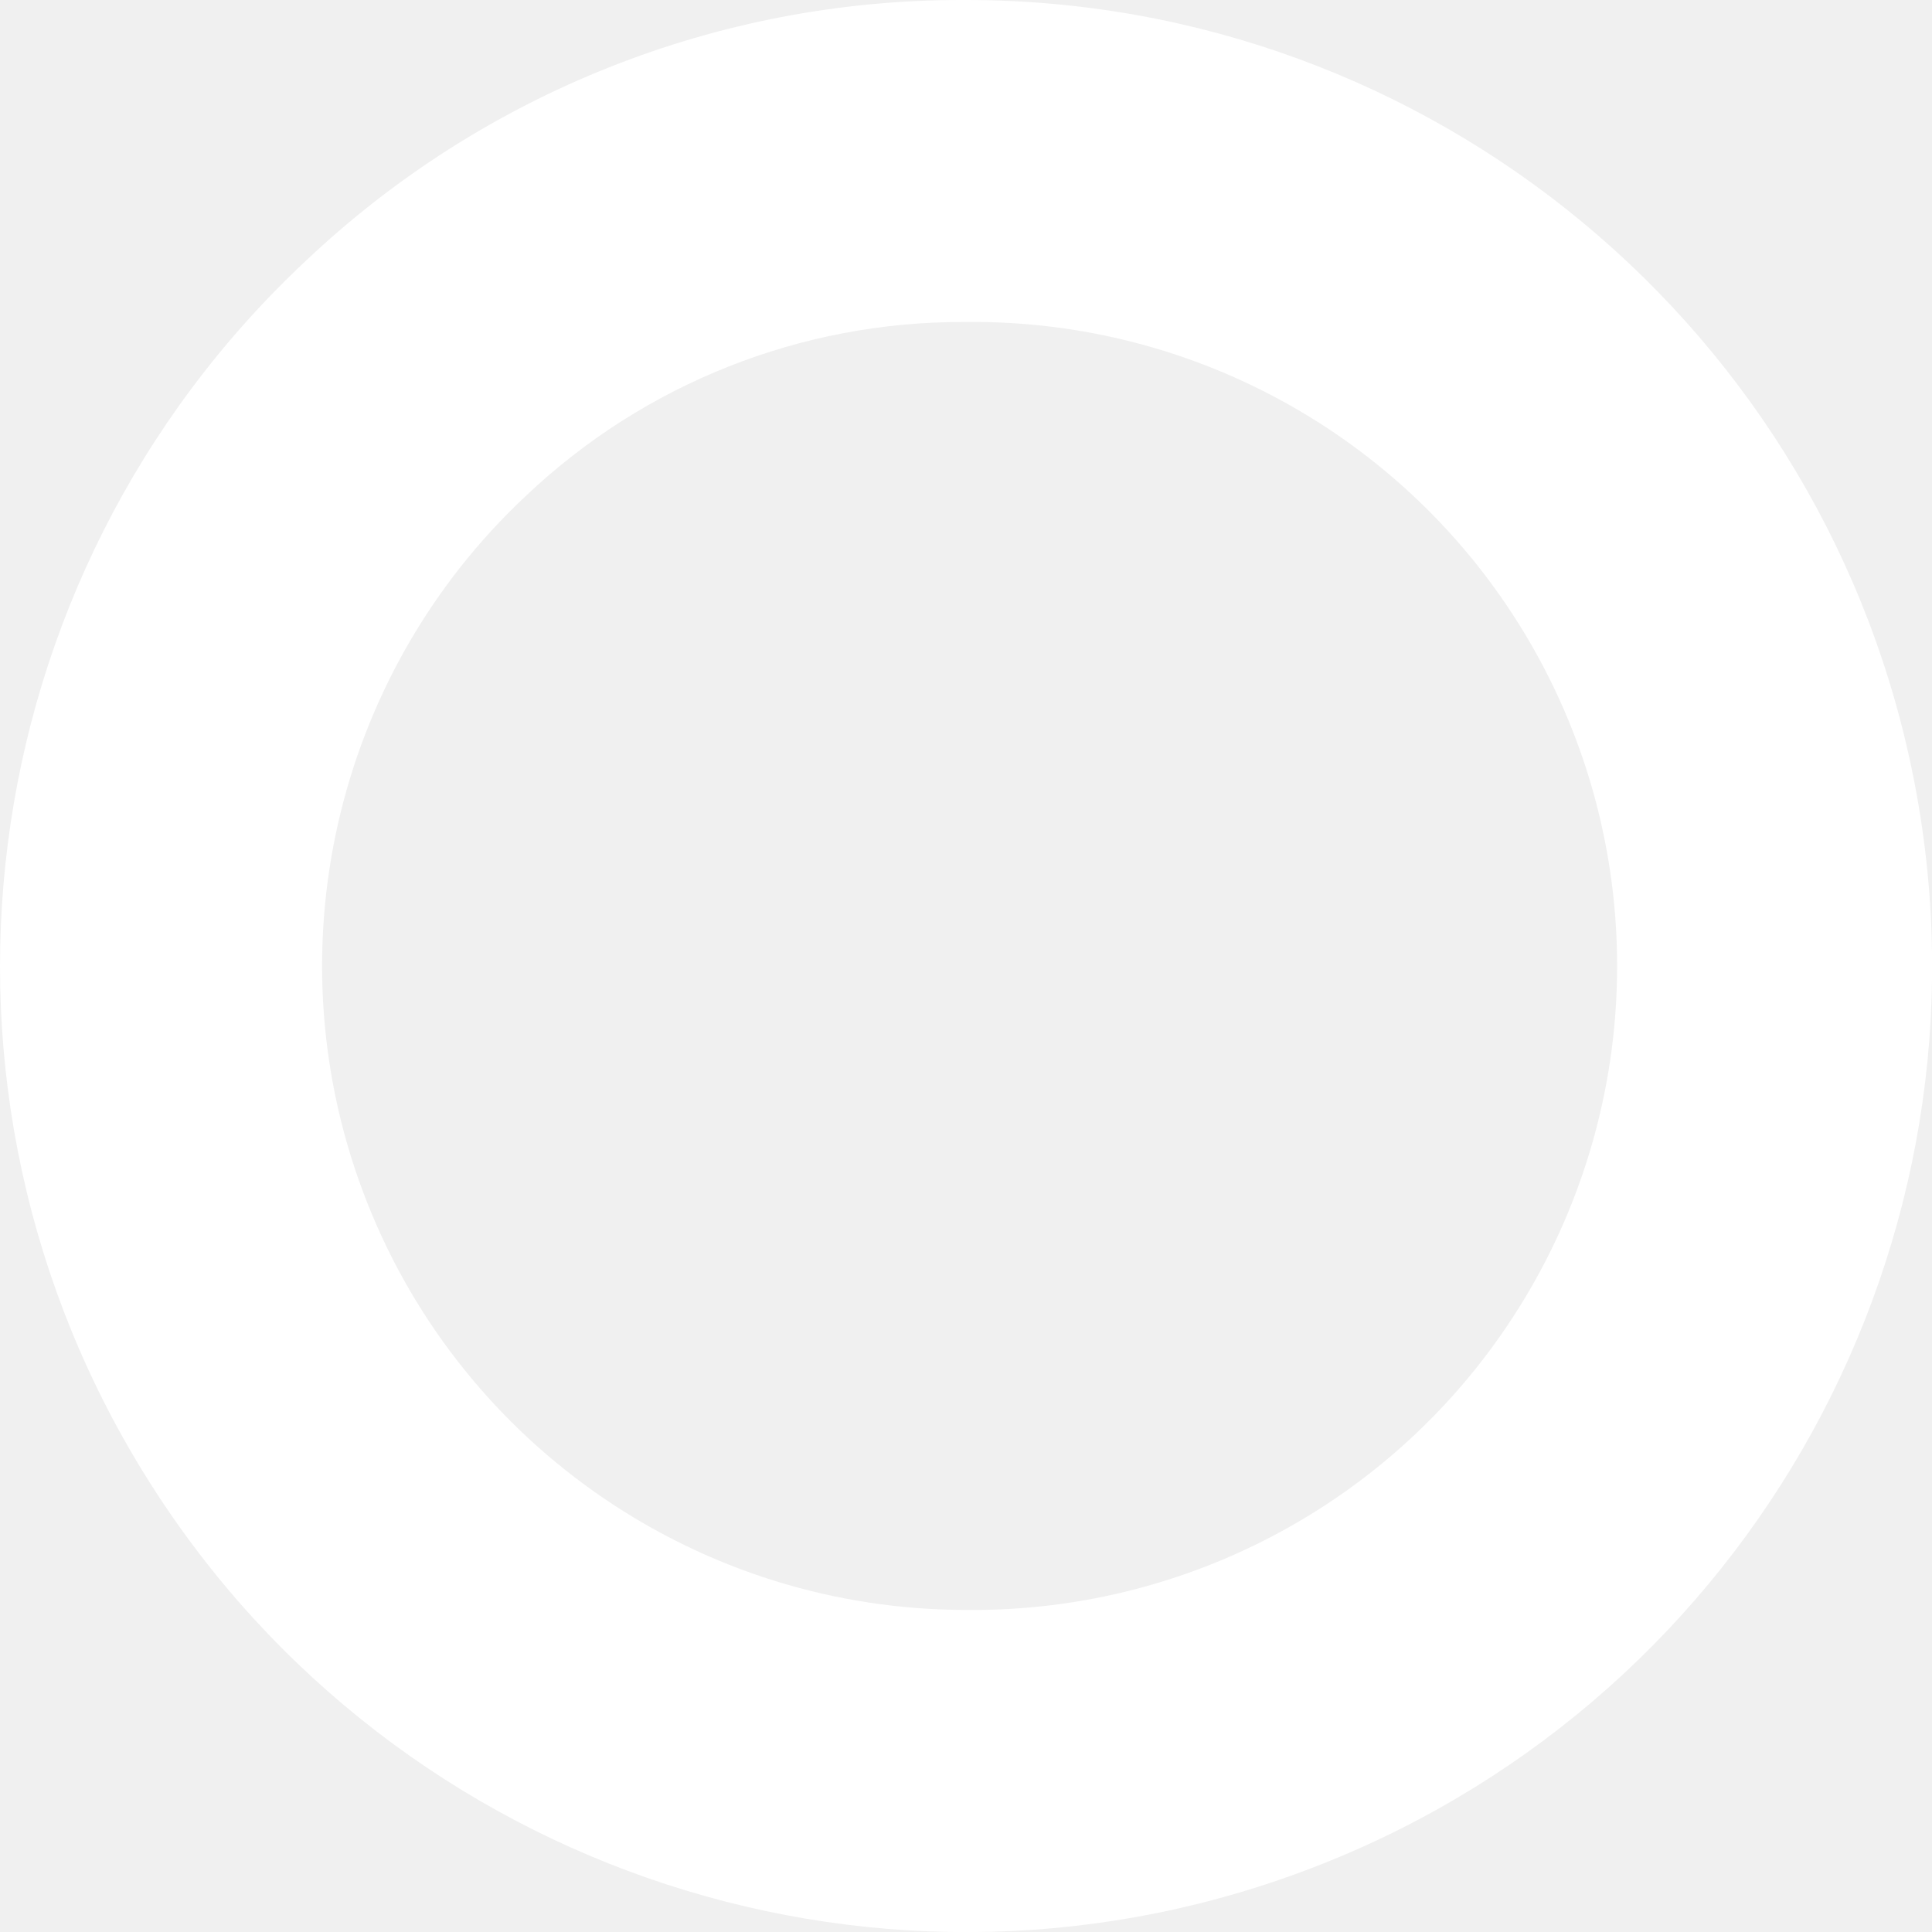
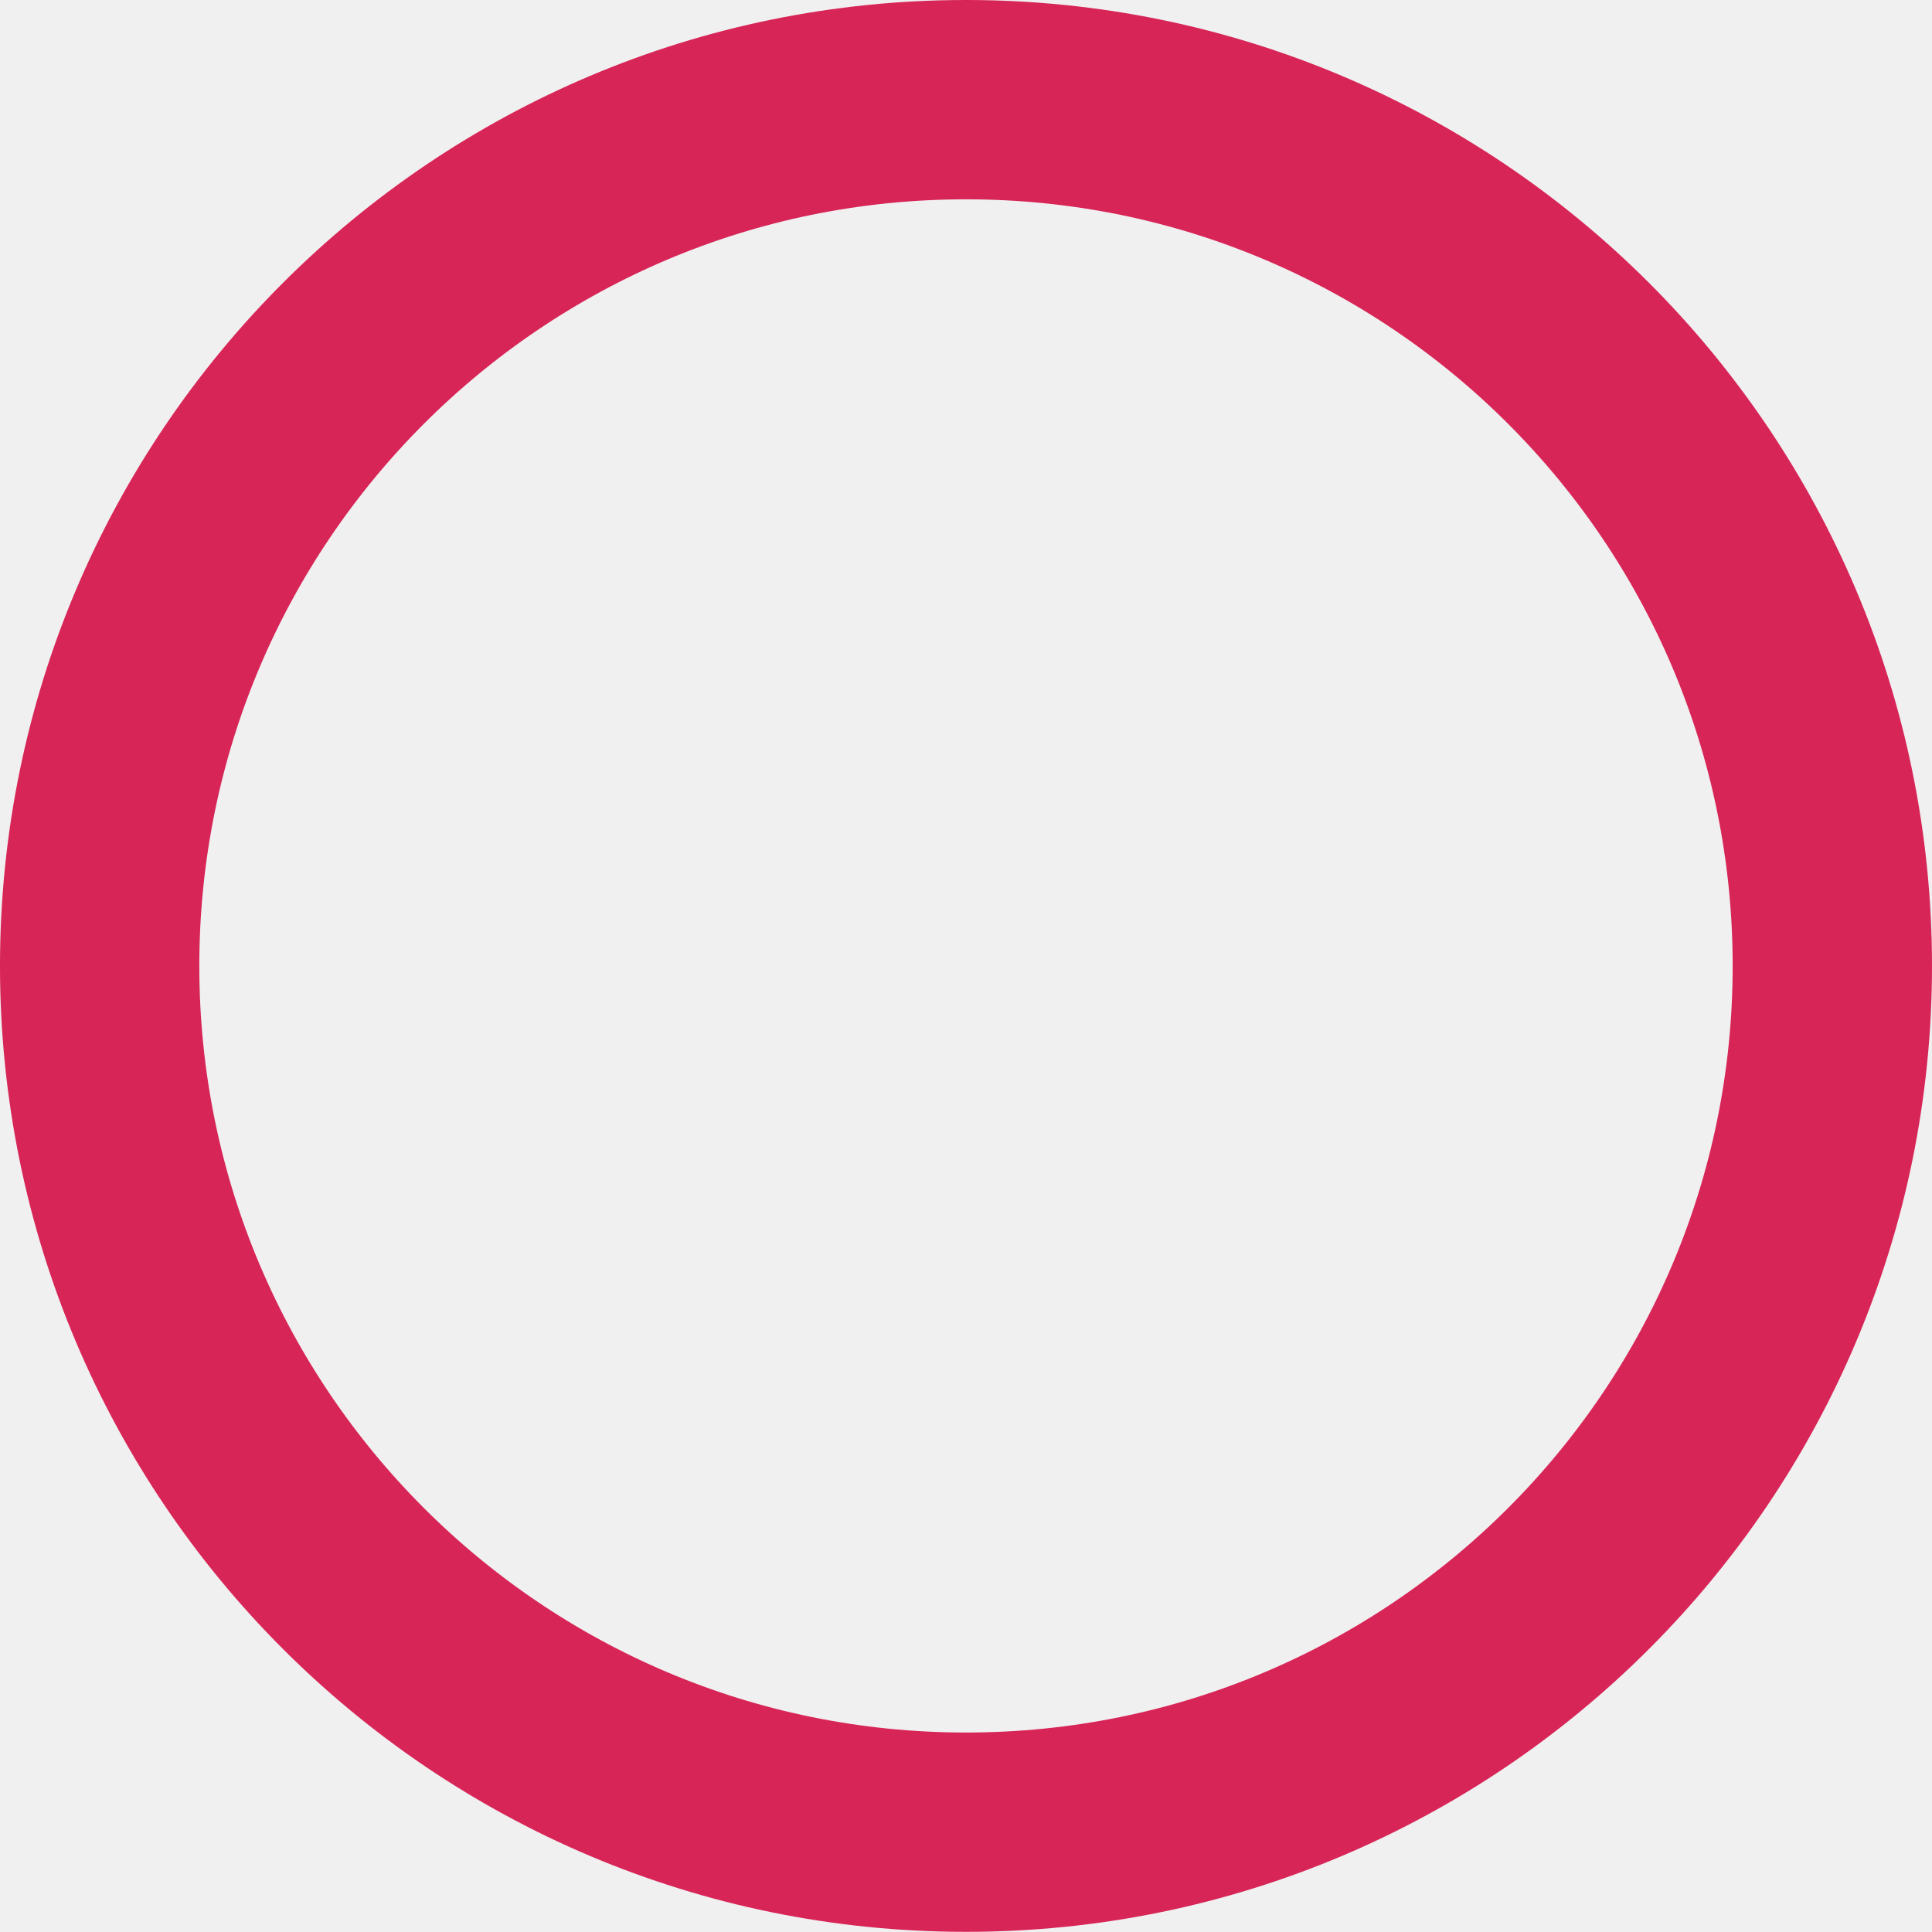
- <svg xmlns="http://www.w3.org/2000/svg" viewBox="0 0 24 24">
+ <svg xmlns="http://www.w3.org/2000/svg" viewBox="0 0 135.7 135.689">
  <defs>
-     <style>.cls-1{opacity:0;}.cls-2{fill:#fff;}</style>
+     <style>.cls-1{fill:none;stroke:#d82558;stroke-linecap:round;stroke-miterlimit:10;stroke-width:14px;}</style>
  </defs>
  <g id="Calque_2" data-name="Calque 2">
    <g id="Calque_1-2" data-name="Calque 1">
-       <rect class="cls-1" width="24" height="24" />
-       <path id="PICTO_NIVEAU_4-2" data-name="PICTO NIVEAU 4-2" class="cls-2" d="M12.008,0h-.049A11.844,11.844,0,0,0,3.797,3.242,12,12,0,1,0,12.008 0Zm-.008,19.999A8,8,0,0,1,6.537,6.156a7.871,7.871,0,0,1,5.43-2.156h.032a8,8,0,1,1,0,15.999Z" />
+       <path id="Tracé_5223-2" data-name="Tracé 5223-2" class="cls-1" d="M67.855,7a60.844,60.844,0,0,1,0,121.689h-.011A60.844,60.844,0,0,1,67.844,7Z" />
    </g>
  </g>
</svg>
